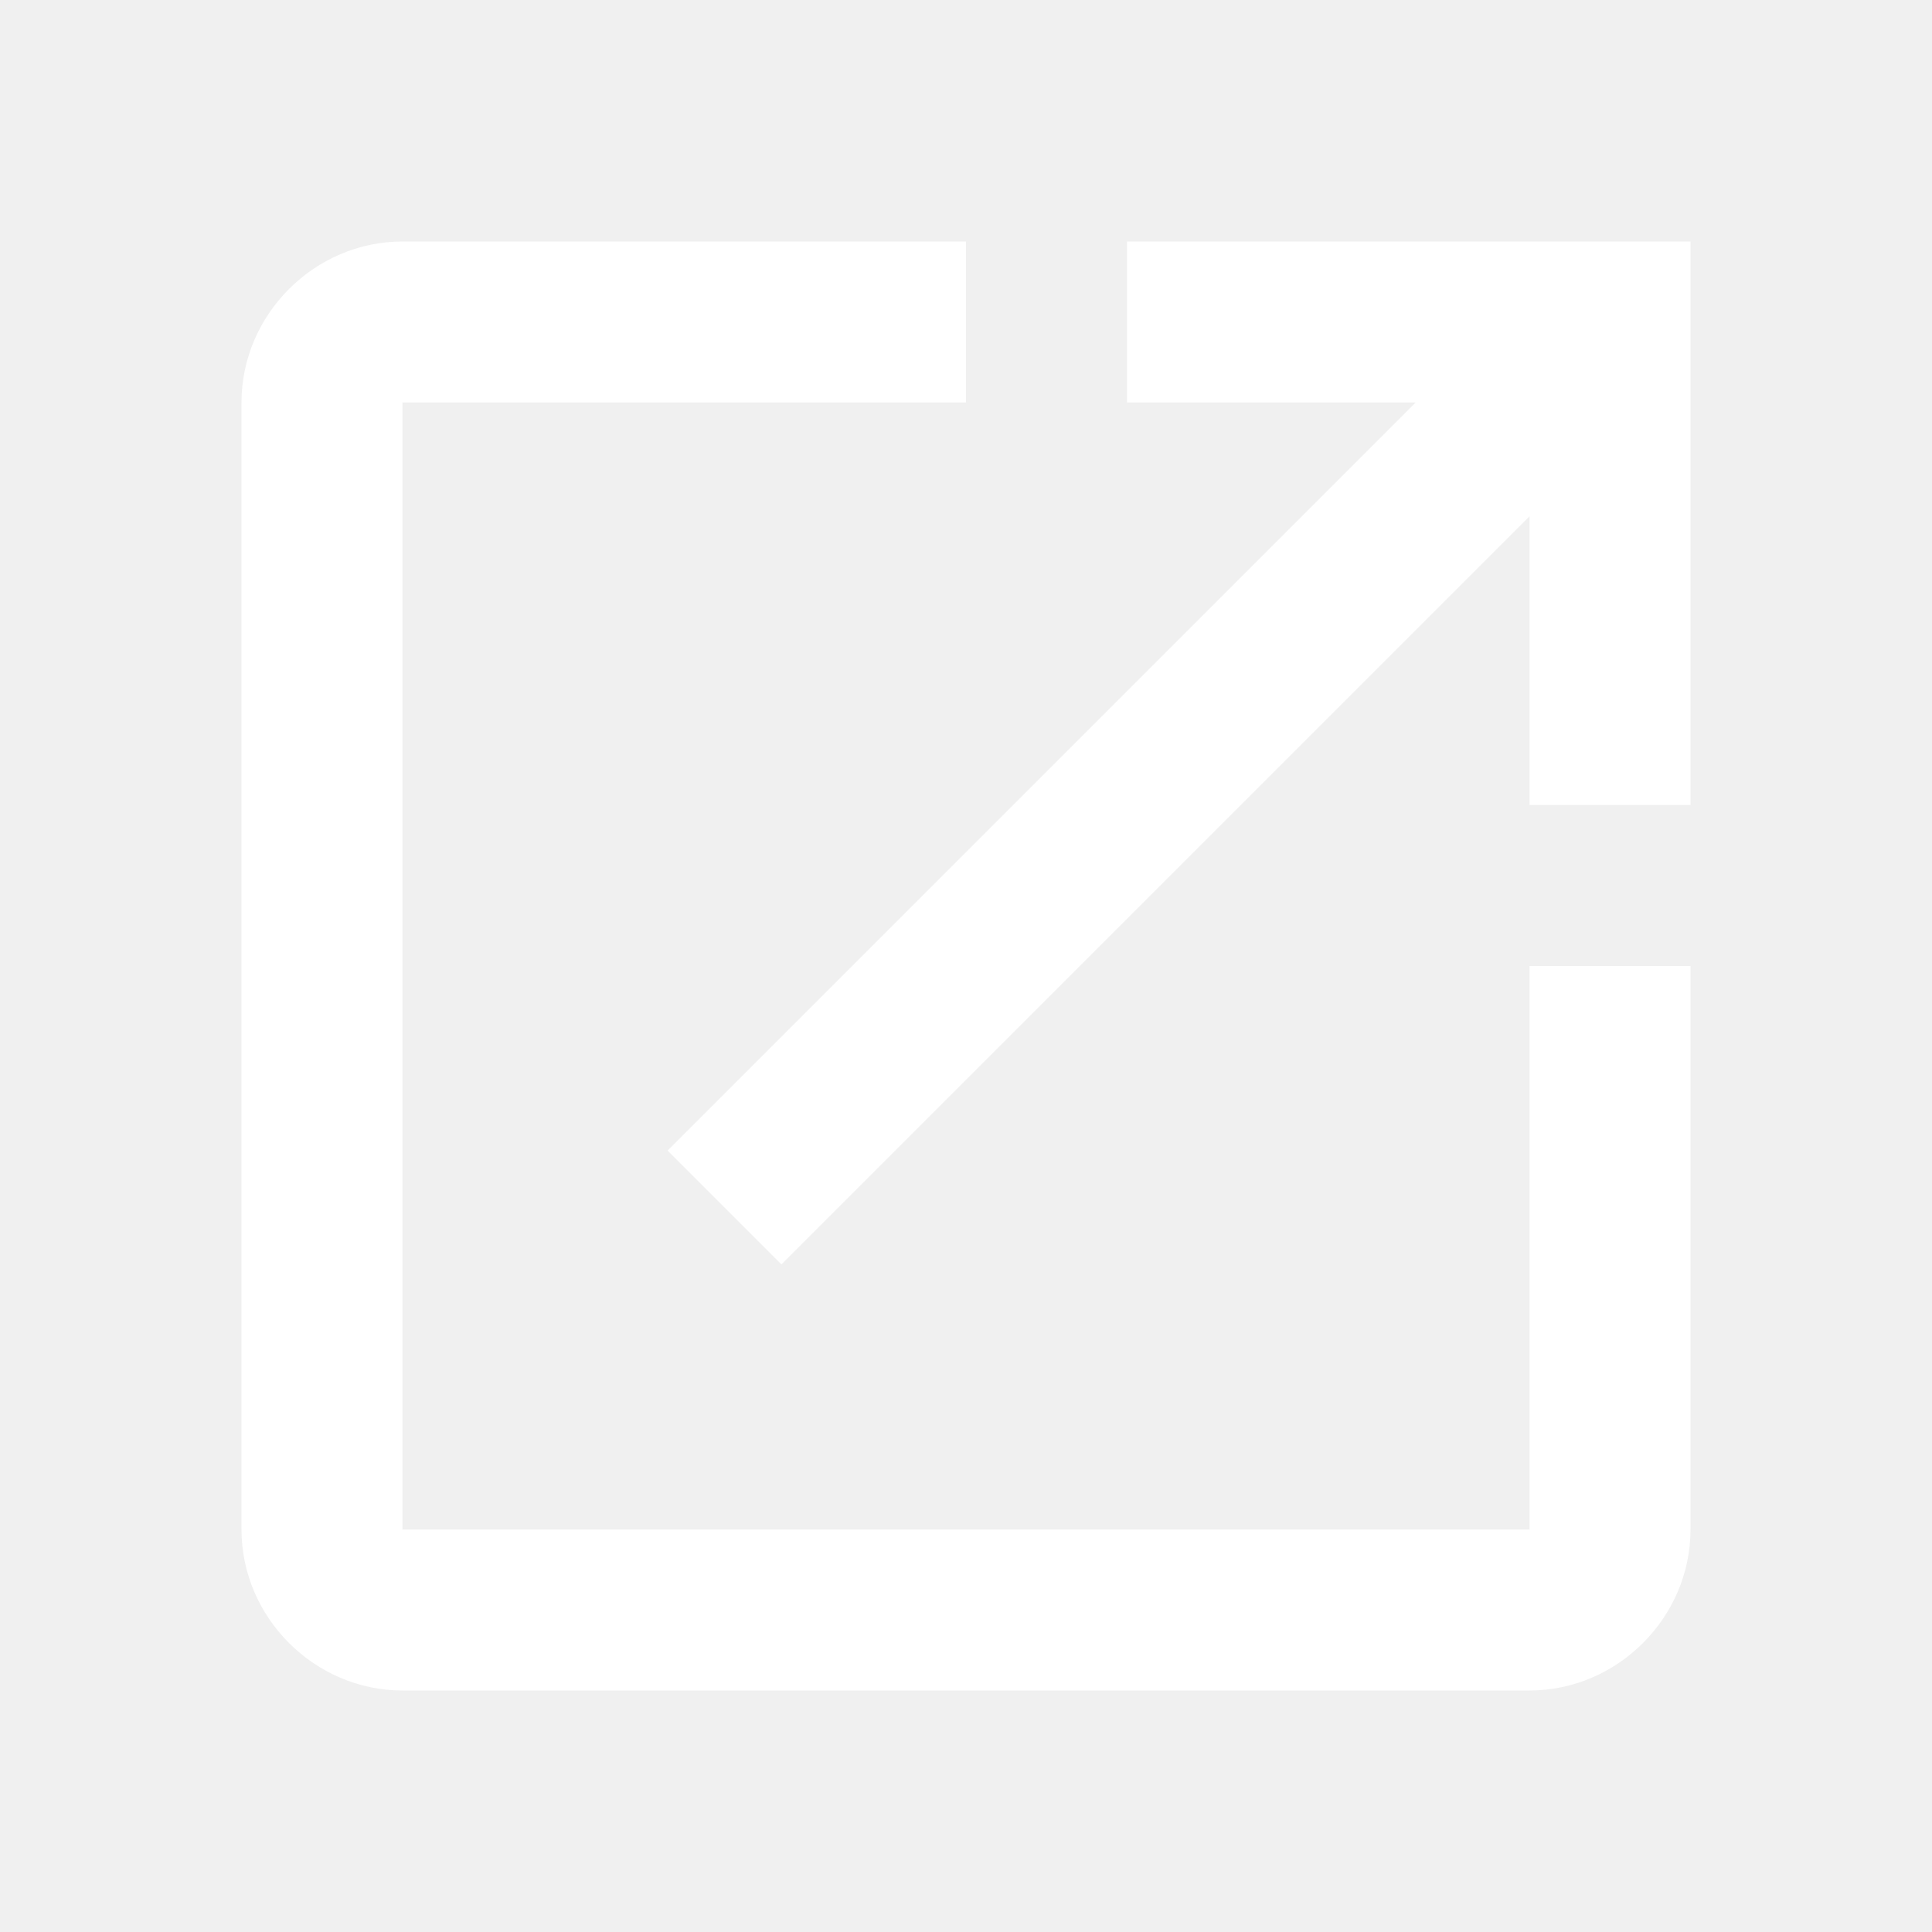
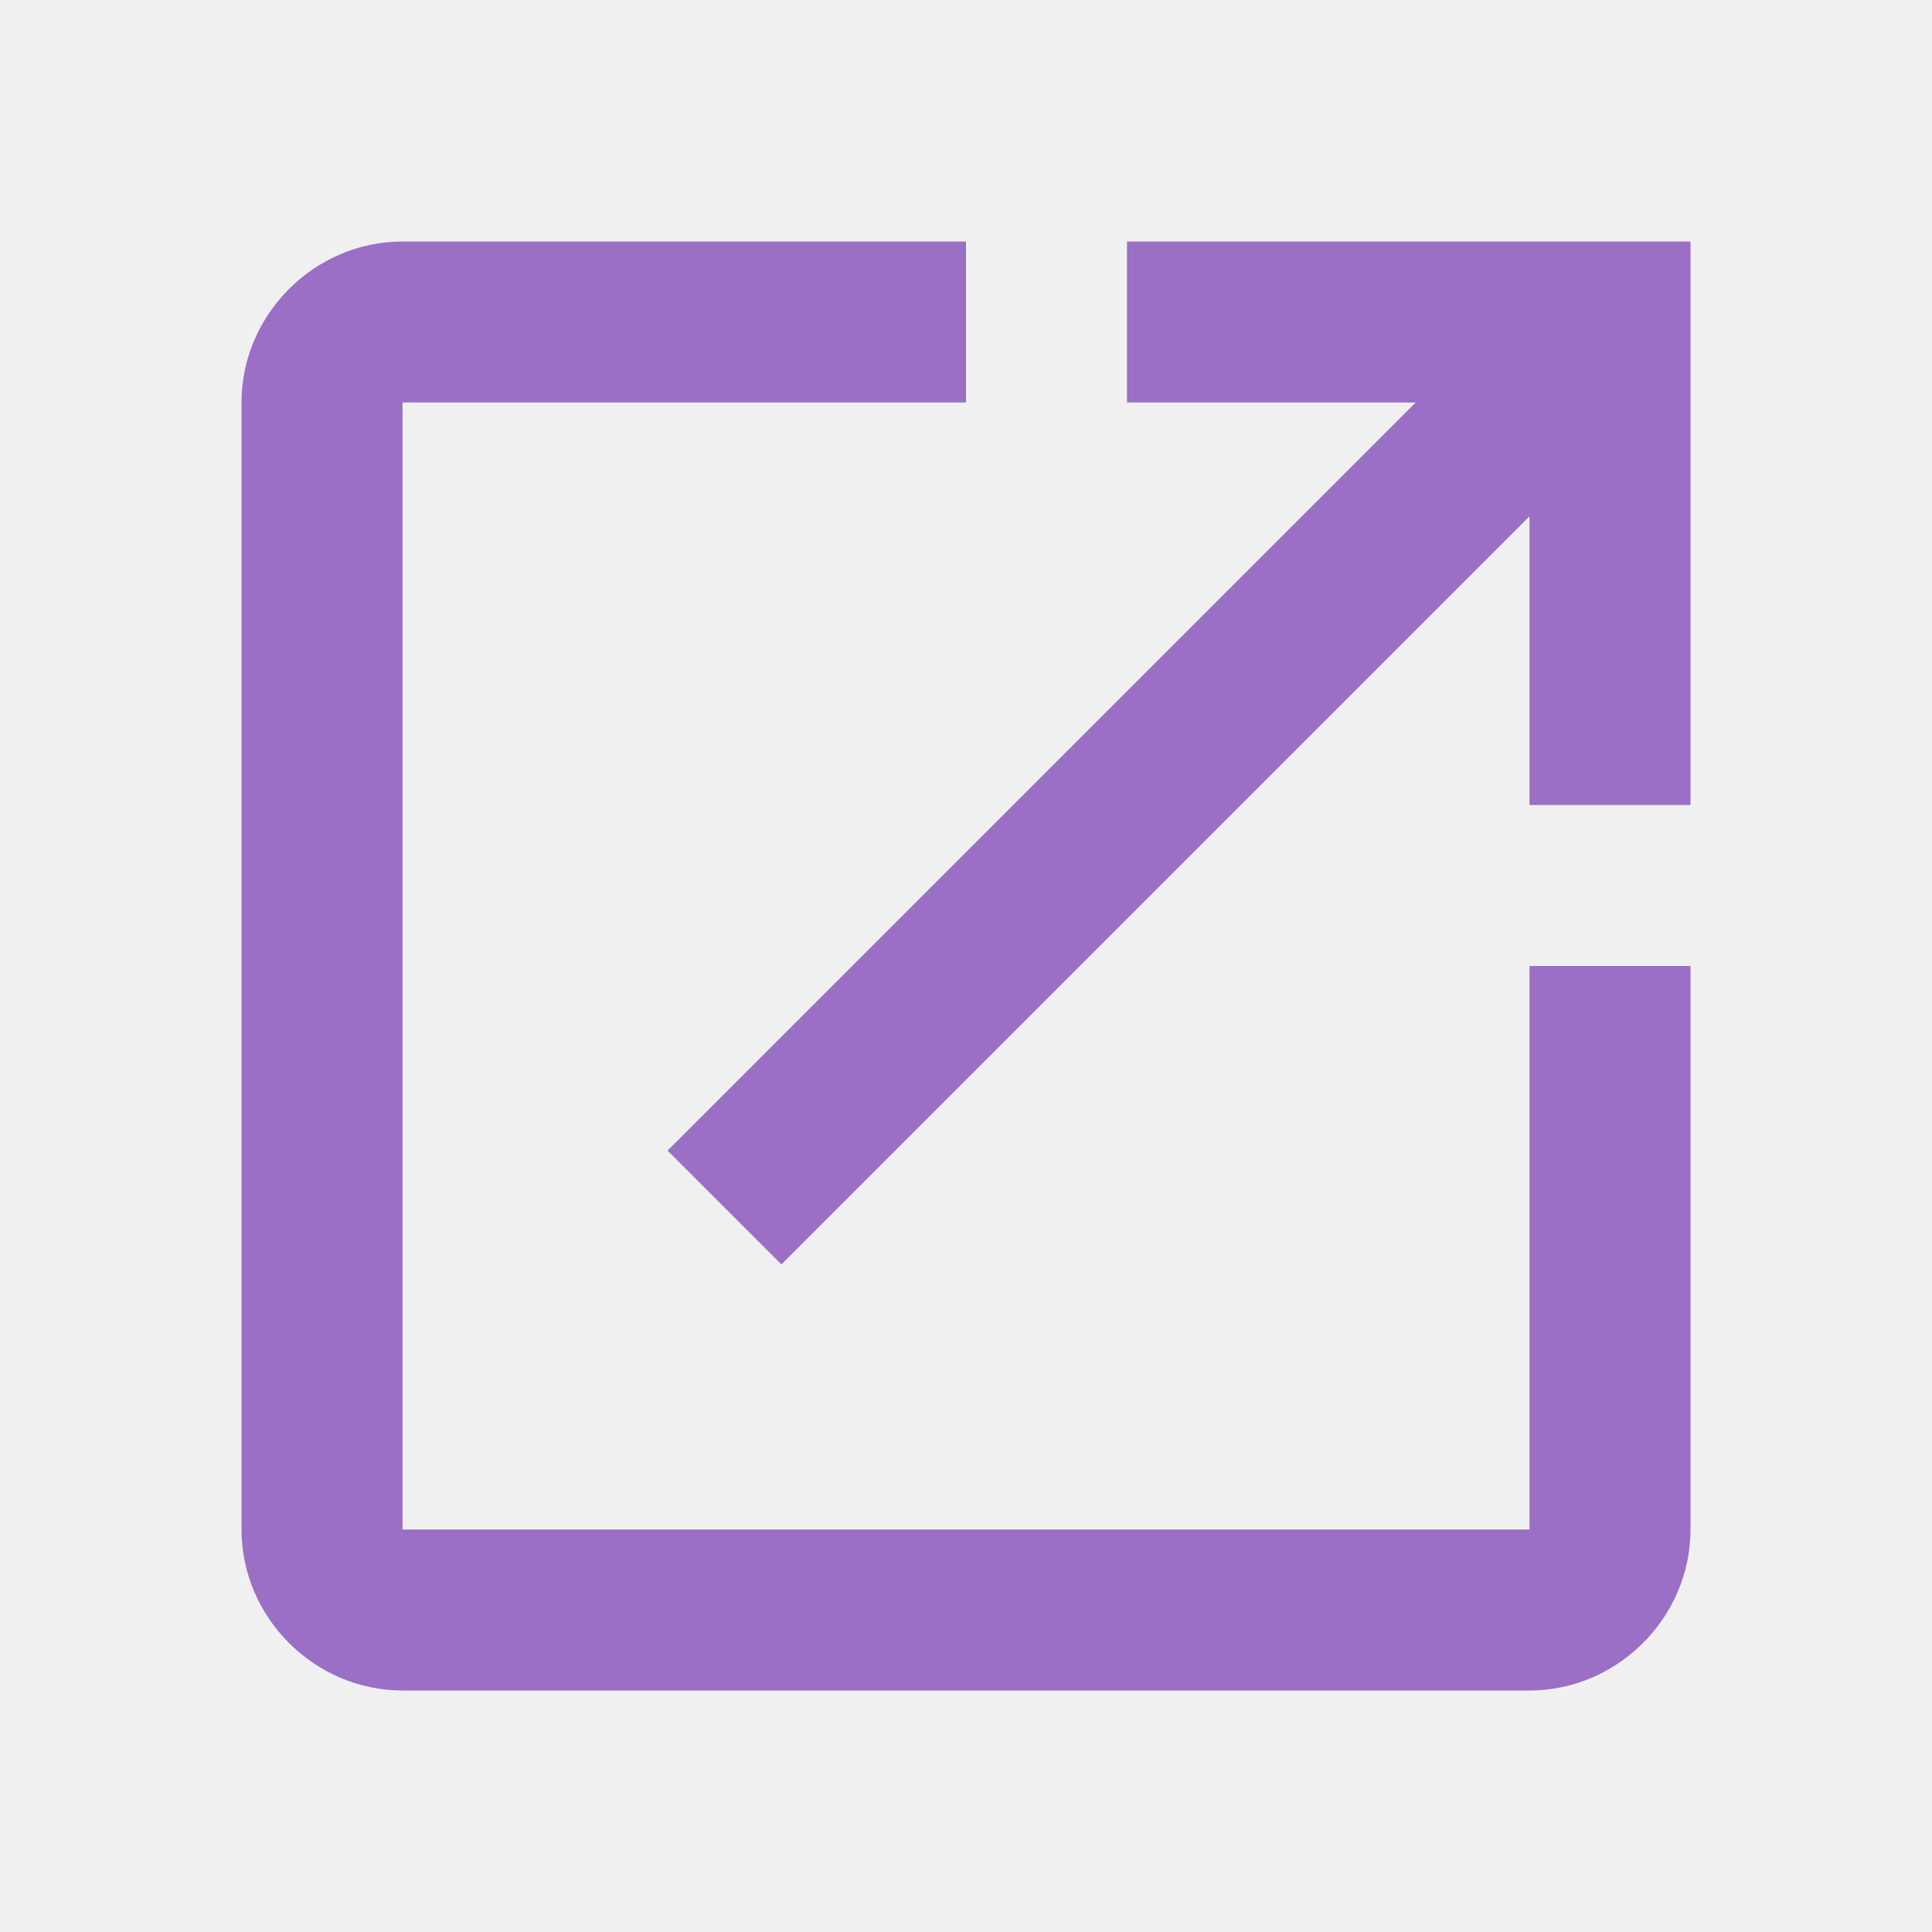
- <svg xmlns="http://www.w3.org/2000/svg" fill="#ffffff" viewBox="0 0 24 24" width="96px" height="96px">
+ <svg xmlns="http://www.w3.org/2000/svg" fill="#9A6FC5" viewBox="0 0 24 24" width="96px" height="96px">
  <path d="M 5 3 C 3.907 3 3 3.907 3 5 L 3 19 C 3 20.093 3.907 21 5 21 L 19 21 C 20.093 21 21 20.093 21 19 L 21 12 L 19 12 L 19 19 L 5 19 L 5 5 L 12 5 L 12 3 L 5 3 z M 14 3 L 14 5 L 17.586 5 L 8.293 14.293 L 9.707 15.707 L 19 6.414 L 19 10 L 21 10 L 21 3 L 14 3 z" />
</svg>
